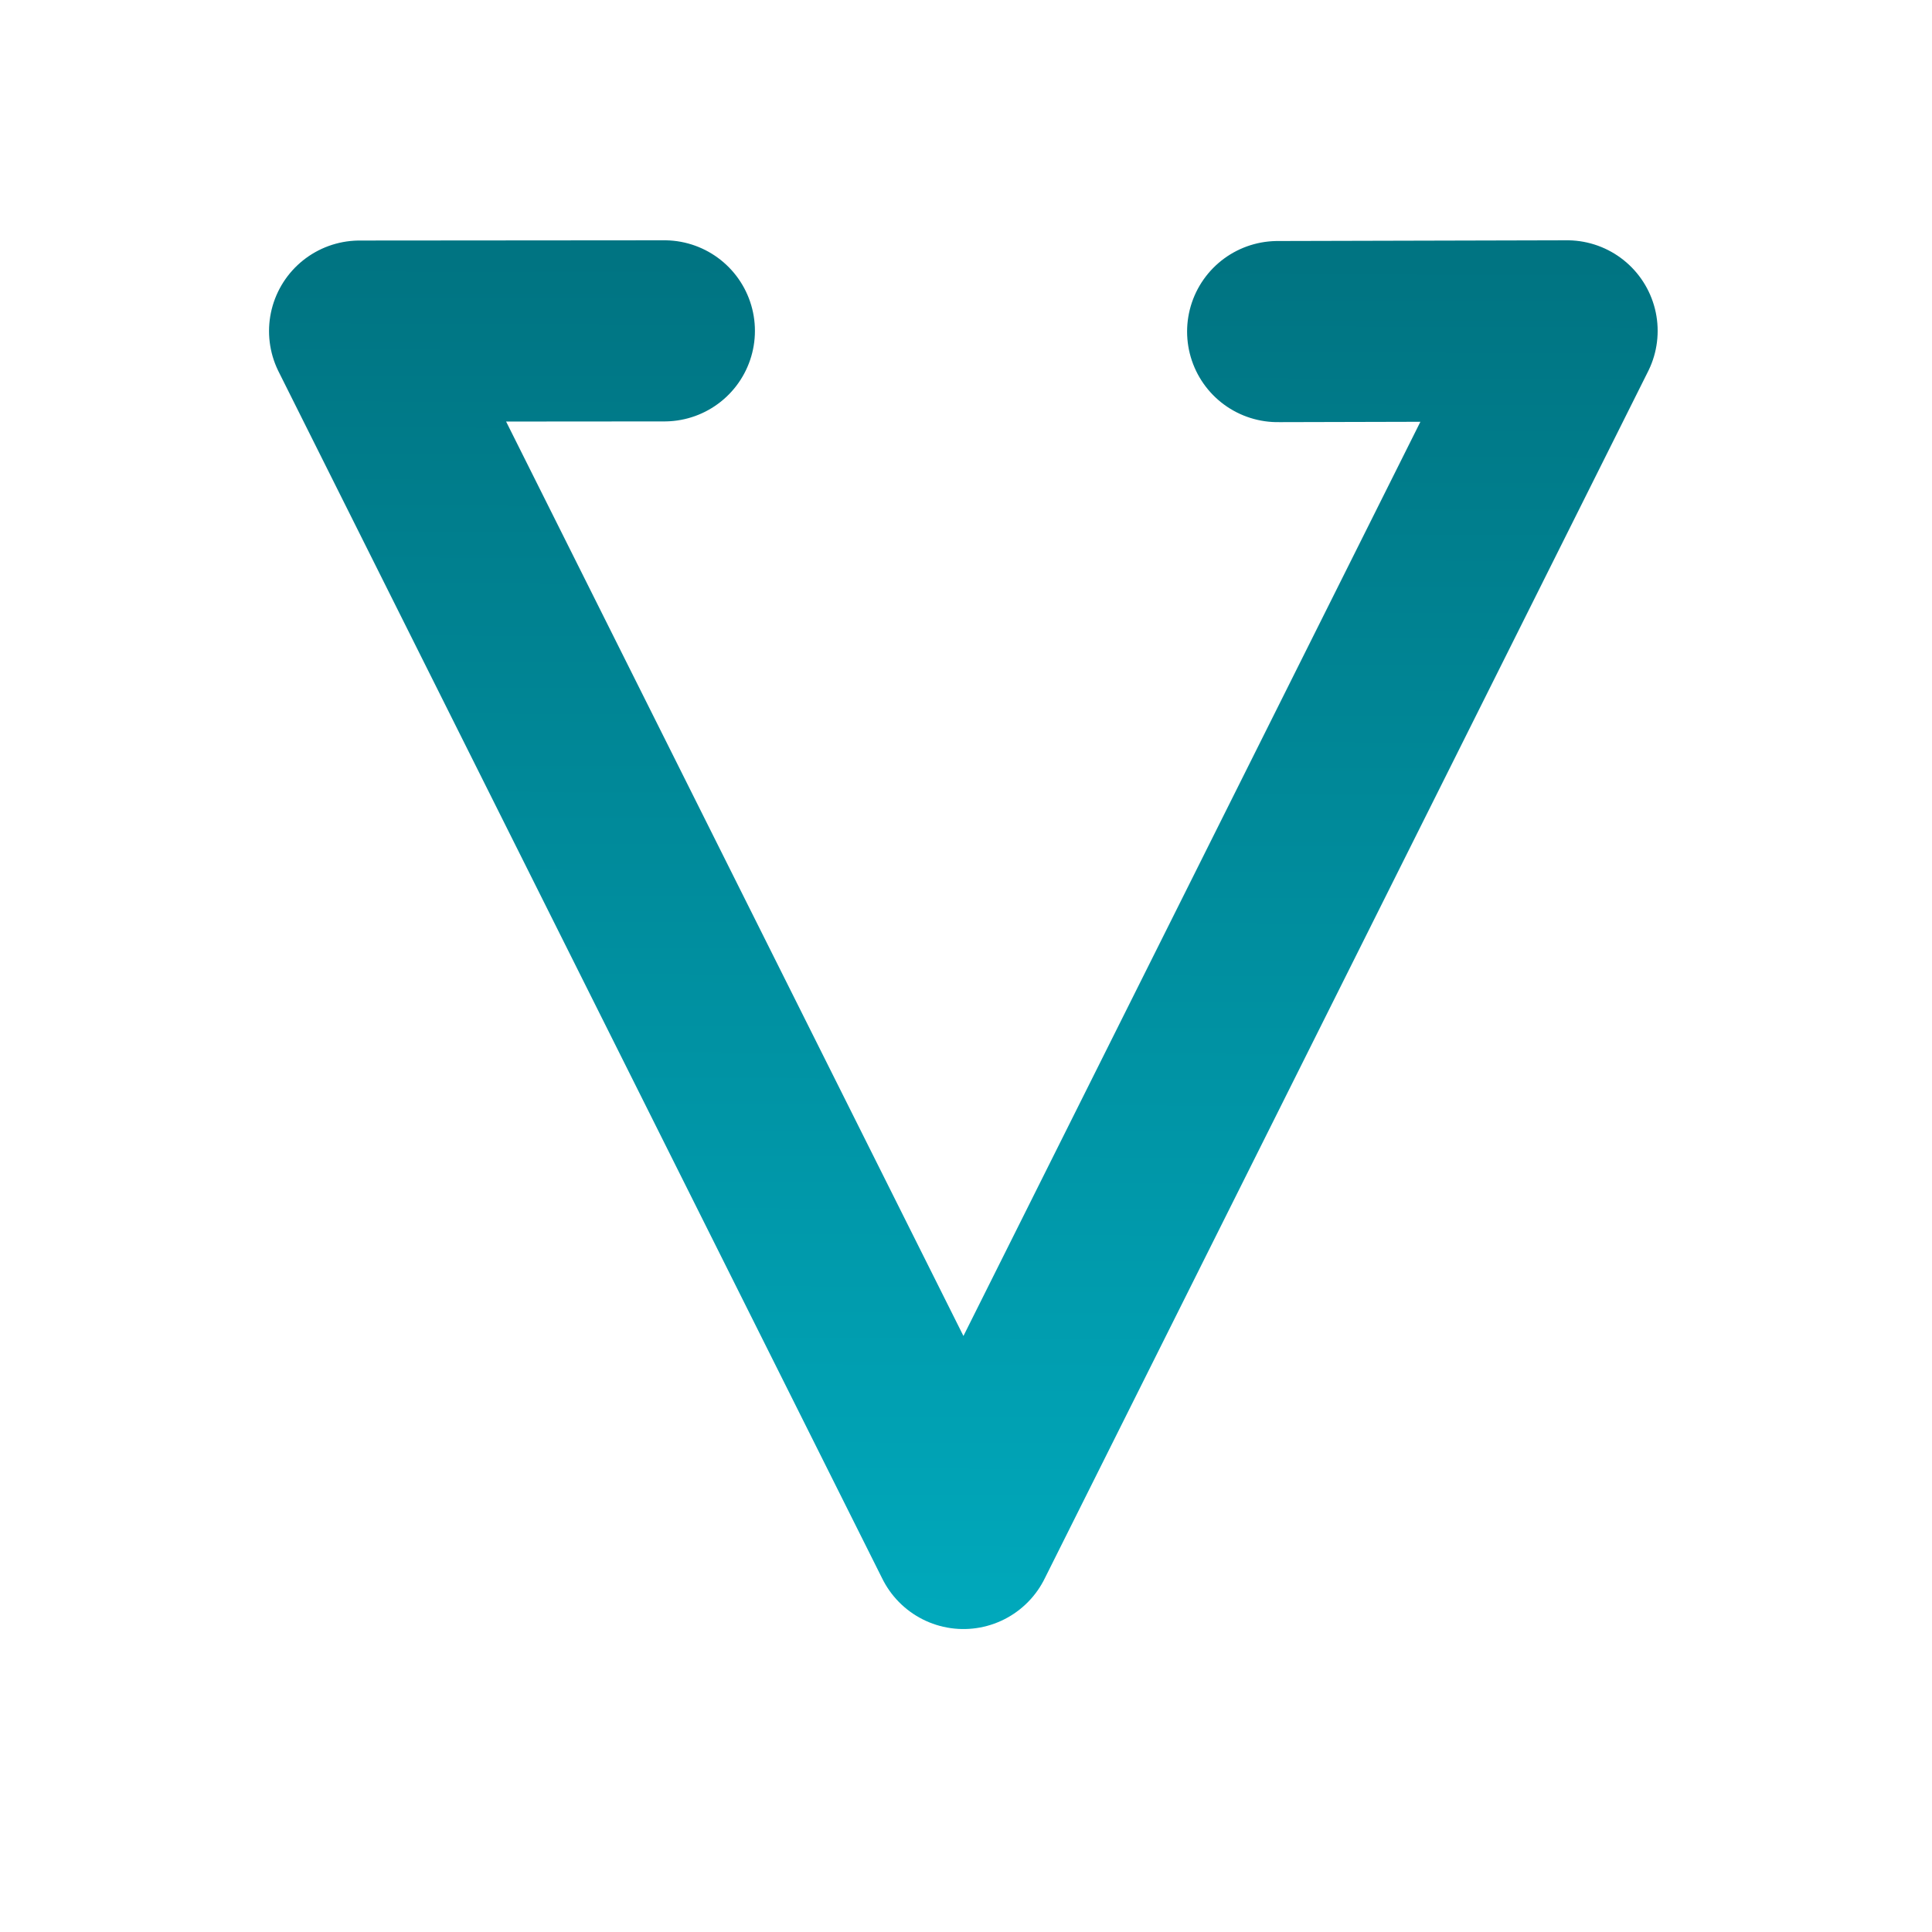
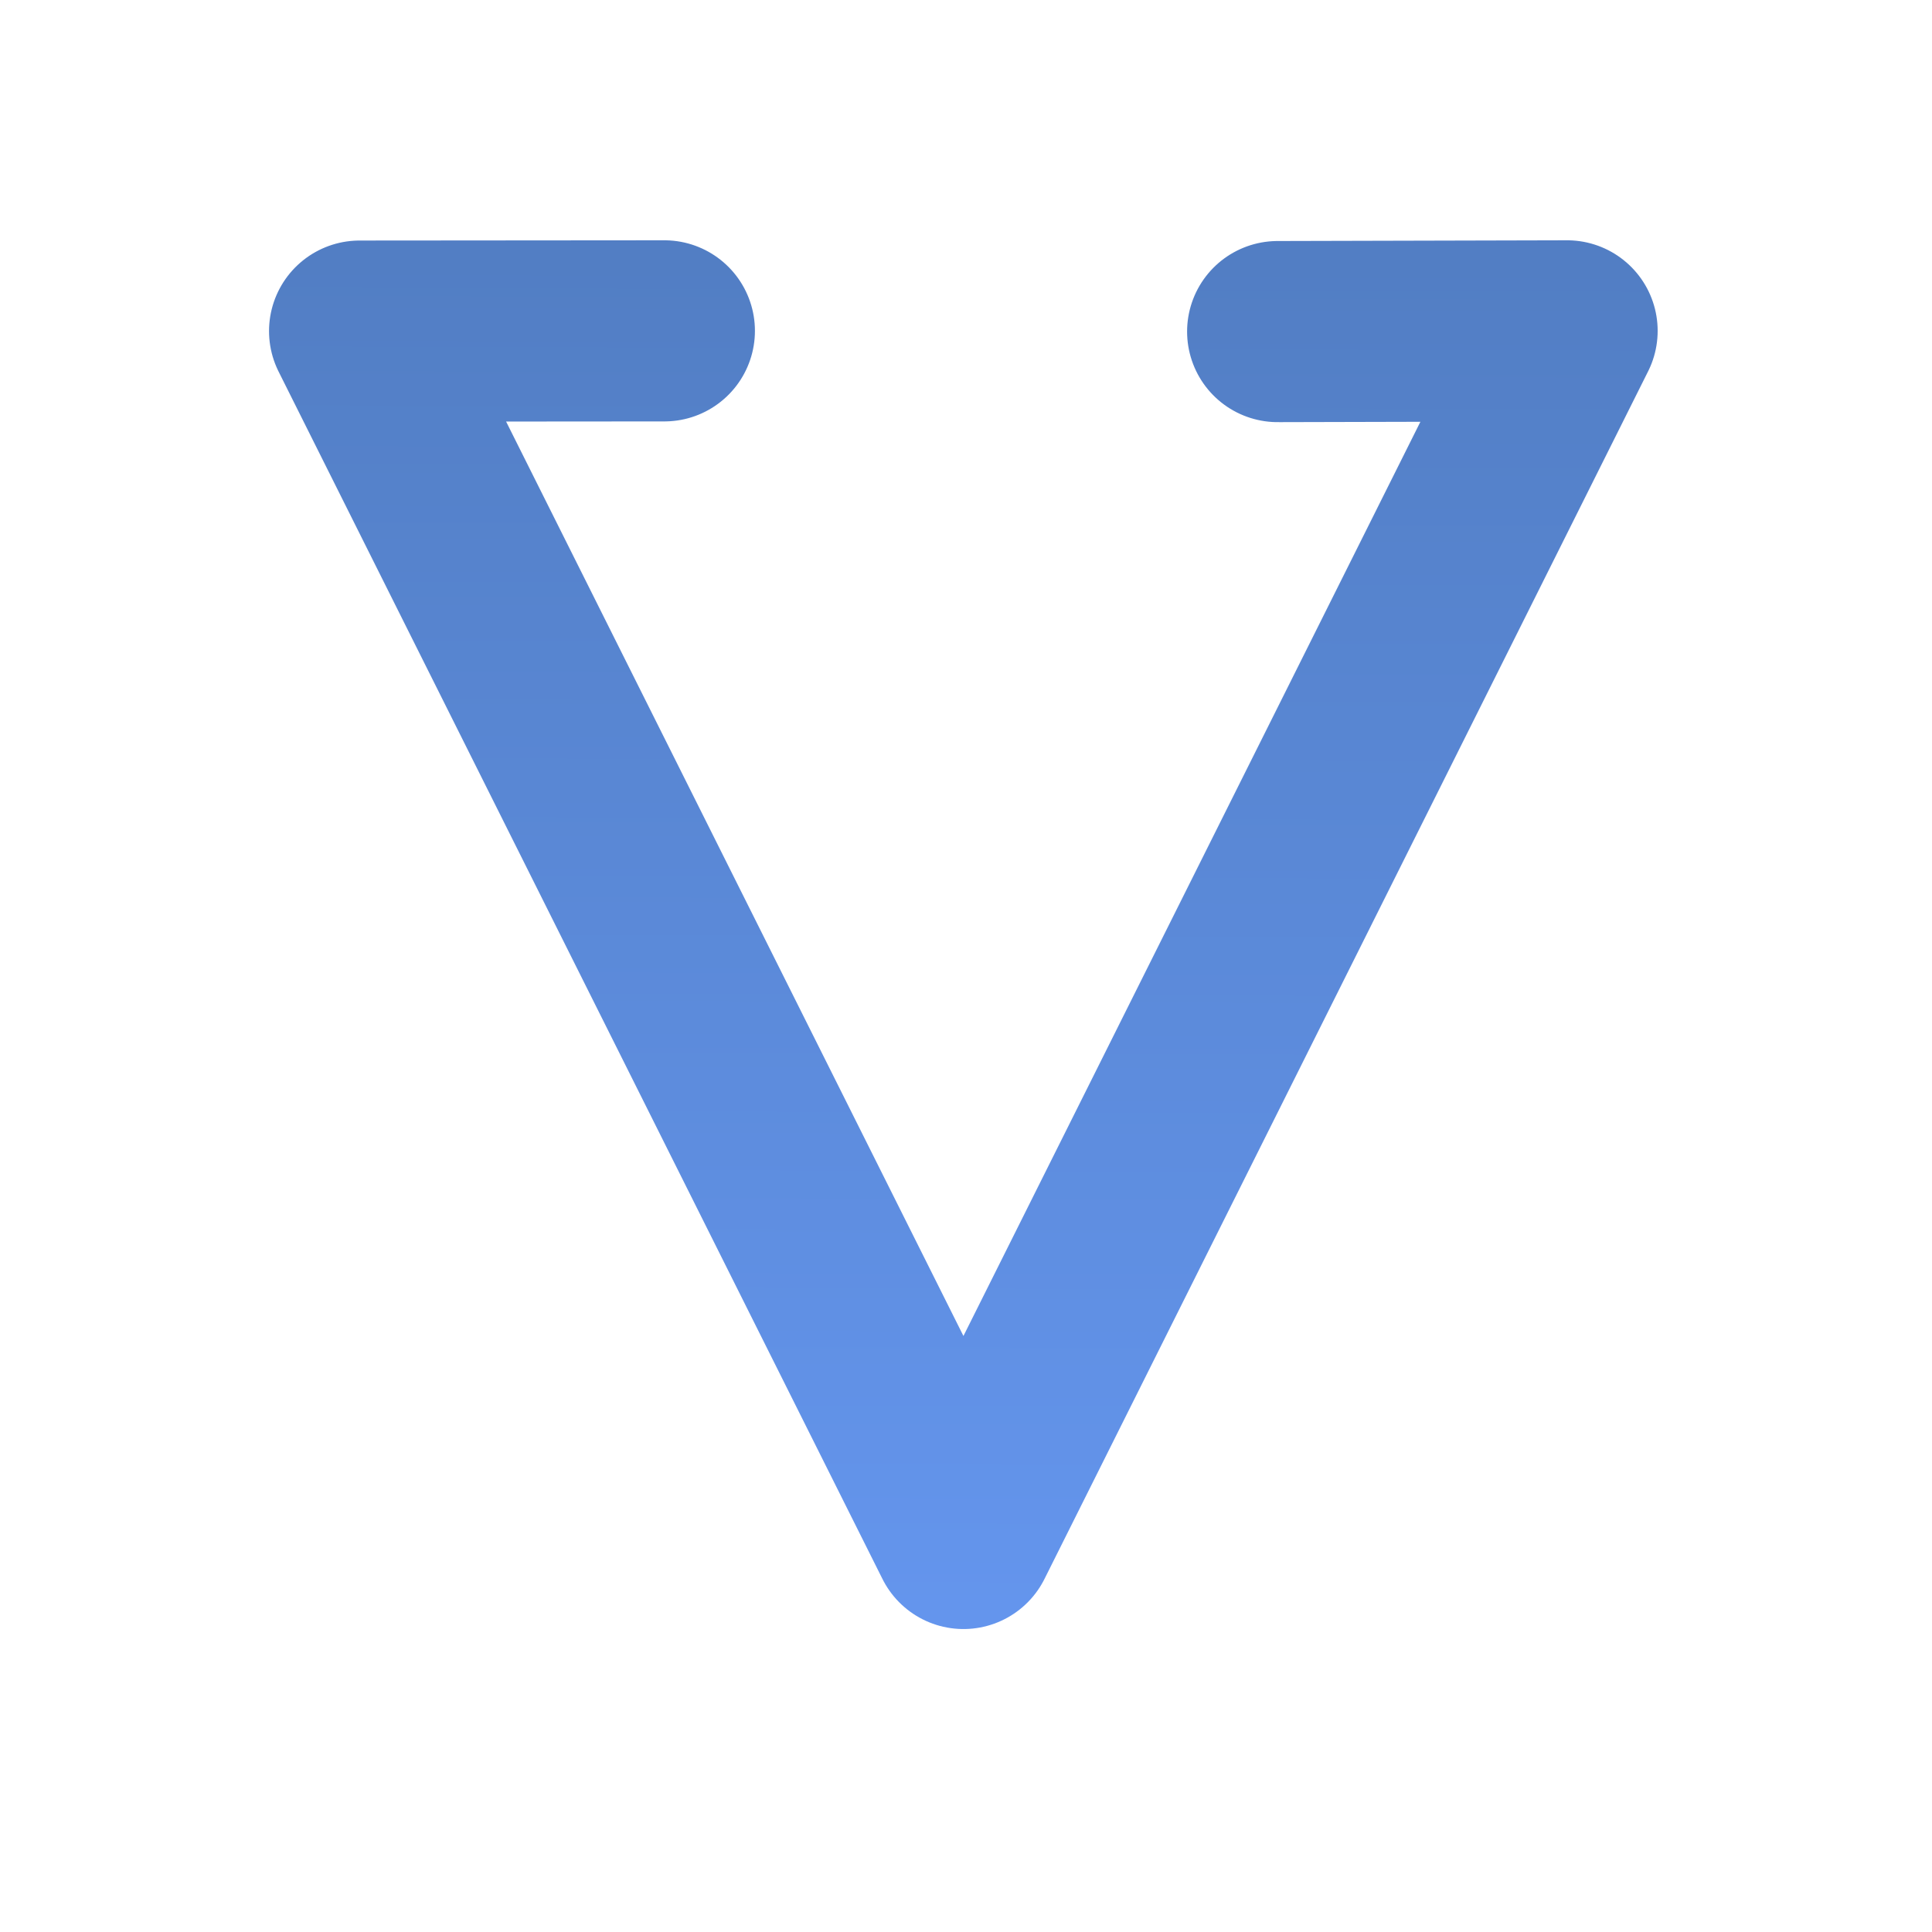
<svg xmlns="http://www.w3.org/2000/svg" id="SVGRoot" version="1.1" viewBox="0 0 16 16">
  <defs>
-     <linearGradient id="linearGradient2162" x1="7.99" x2="7.929" y1="1.14" y2="12.319" gradientTransform="rotate(179.88 7.9788 7.2405)" gradientUnits="userSpaceOnUse">
-       <stop style="stop-color:#00a8bb" offset="0" />
-       <stop style="stop-color:#007482" offset="1" />
+     <linearGradient id="linearGradientWindDirection" x1="7.99" x2="7.929" y1="1.14" y2="12.319" gradientTransform="rotate(179.88 7.9788 7.2405)" gradientUnits="userSpaceOnUse">
+       <stop style="stop-color:#6495ED" offset="0" />
+       <stop style="stop-color:#527EC4" offset="1" />
    </linearGradient>
  </defs>
-   <path d="m5.502 2.74-2.524 0.002 5.001 9.999 4.999-10.001-2.397 0.006" style="fill-opacity:0;stroke-linecap:round;stroke-linejoin:round;stroke-width:1.5;stroke:url(#linearGradient2162)" />
+   <path d="m5.502 2.74-2.524 0.002 5.001 9.999 4.999-10.001-2.397 0.006" style="fill-opacity:0;stroke-linecap:round;stroke-linejoin:round;stroke-width:1.5;stroke:url(#linearGradientWindDirection)" />
</svg>
